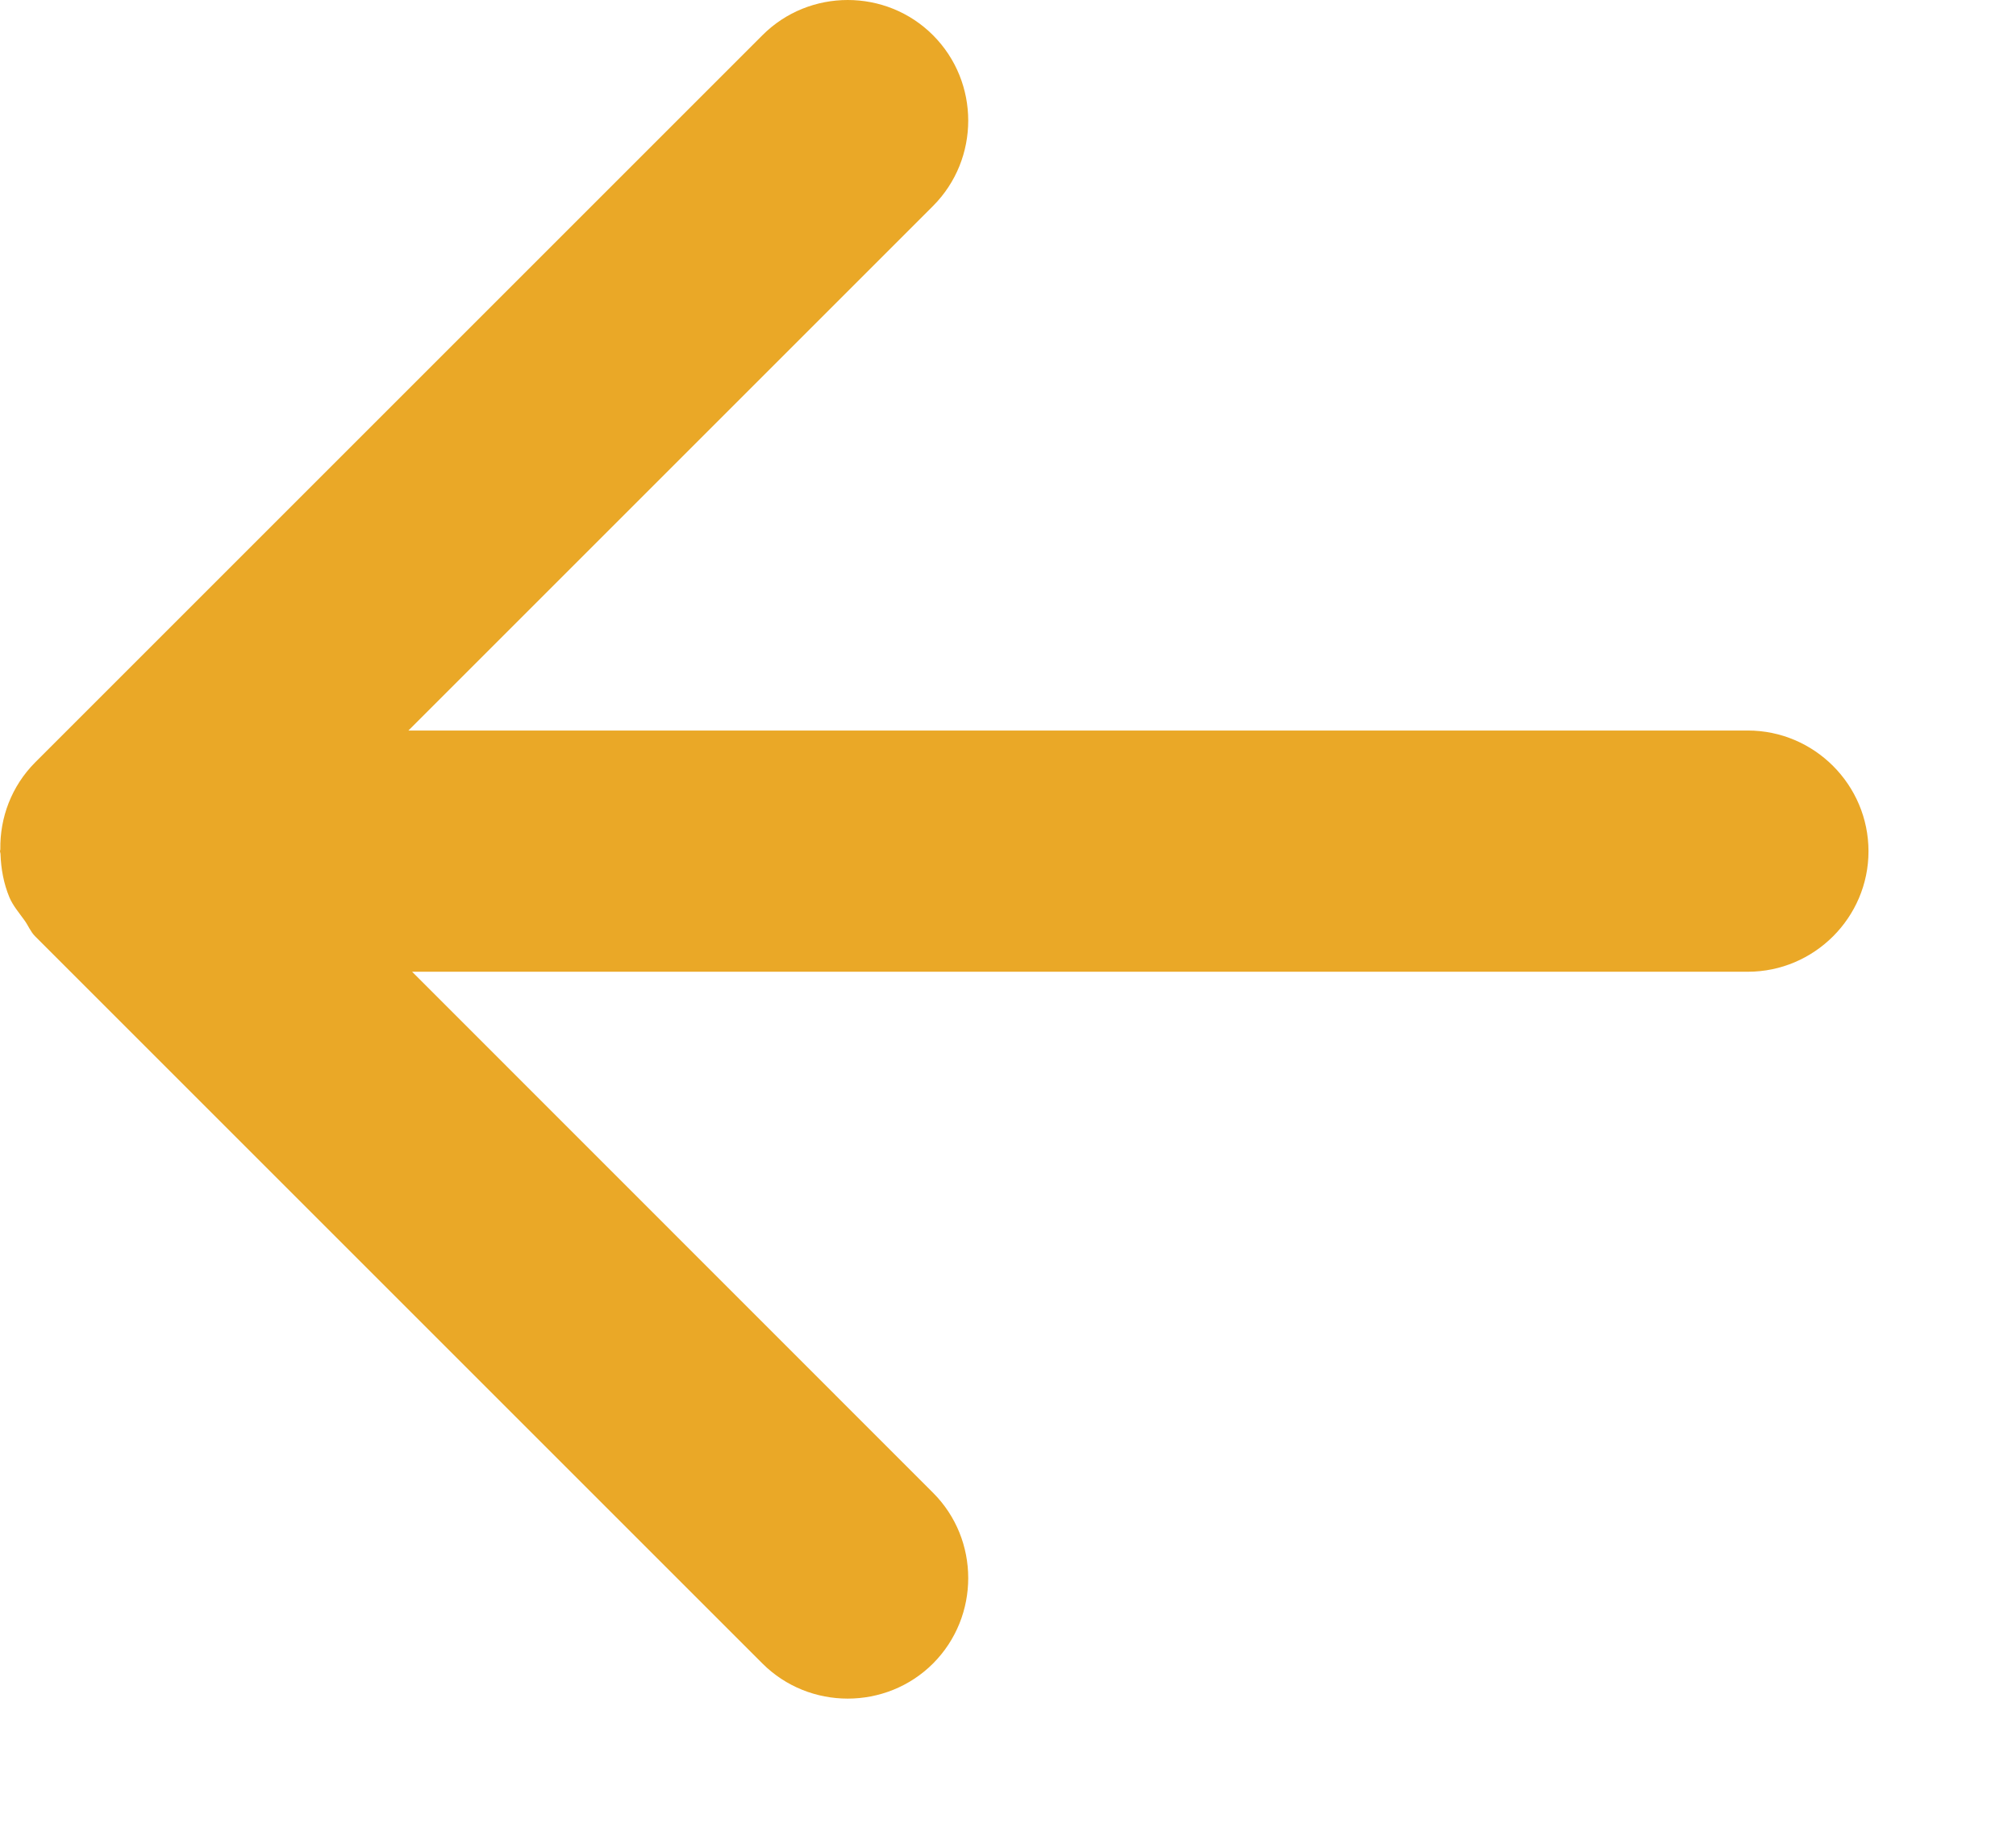
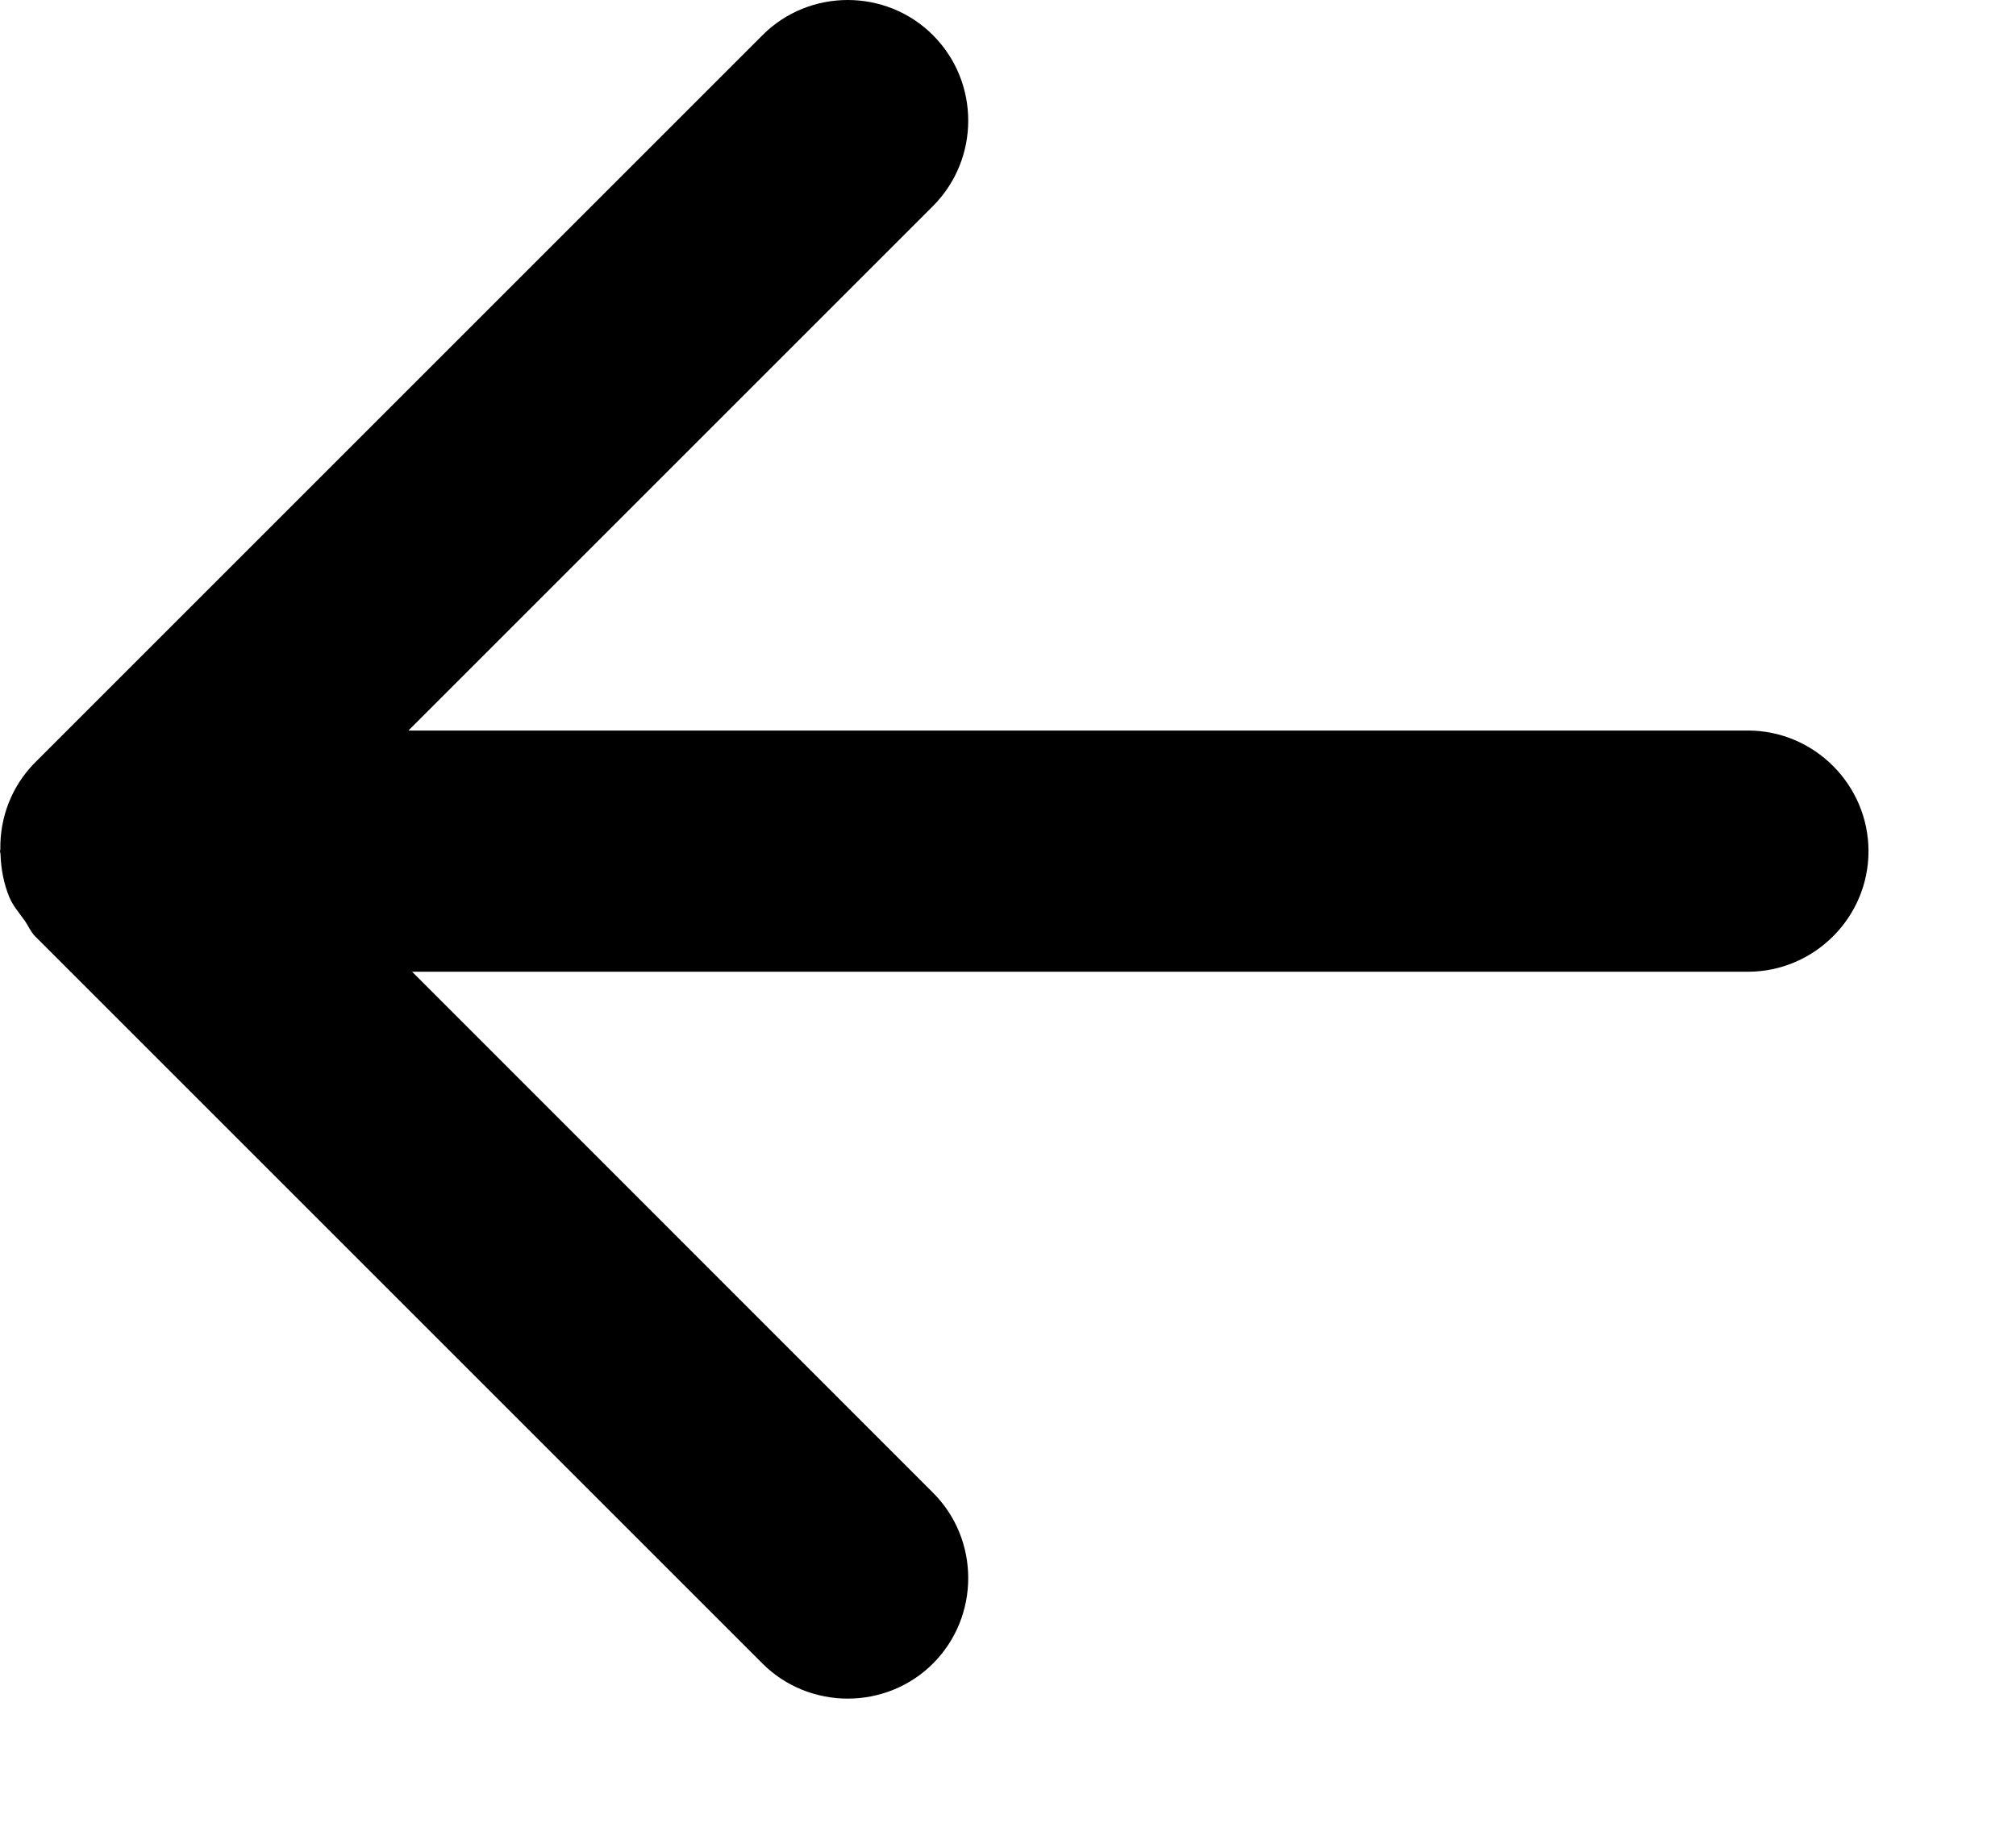
<svg xmlns="http://www.w3.org/2000/svg" width="12" height="11" viewBox="0 0 12 11" fill="none">
-   <path fillRule="evenodd" clipRule="evenodd" d="M10.404 4.349H2.431L5.554 1.226C5.833 0.946 5.833 0.49 5.554 0.21C5.275 -0.07 4.817 -0.07 4.538 0.21L0.209 4.539C0.068 4.681 -0.001 4.868 0.002 5.056C0.002 5.06 0 5.064 0 5.067V5.068C0 5.073 0.003 5.079 0.003 5.085C0.006 5.173 0.022 5.26 0.056 5.342C0.077 5.392 0.113 5.433 0.145 5.478C0.168 5.509 0.181 5.546 0.209 5.574L4.538 9.903C4.817 10.182 5.275 10.182 5.554 9.903C5.833 9.623 5.833 9.166 5.554 8.887L2.453 5.785H10.404C10.799 5.785 11.122 5.462 11.122 5.068C11.122 4.672 10.799 4.349 10.404 4.349Z" fill="#EAA827" />
+   <path fillRule="evenodd" clipRule="evenodd" d="M10.404 4.349H2.431L5.554 1.226C5.833 0.946 5.833 0.49 5.554 0.21C5.275 -0.07 4.817 -0.07 4.538 0.21L0.209 4.539C0.068 4.681 -0.001 4.868 0.002 5.056C0.002 5.06 0 5.064 0 5.067V5.068C0 5.073 0.003 5.079 0.003 5.085C0.006 5.173 0.022 5.26 0.056 5.342C0.077 5.392 0.113 5.433 0.145 5.478C0.168 5.509 0.181 5.546 0.209 5.574L4.538 9.903C4.817 10.182 5.275 10.182 5.554 9.903C5.833 9.623 5.833 9.166 5.554 8.887L2.453 5.785H10.404C10.799 5.785 11.122 5.462 11.122 5.068C11.122 4.672 10.799 4.349 10.404 4.349Z" fill="black" />
</svg>
